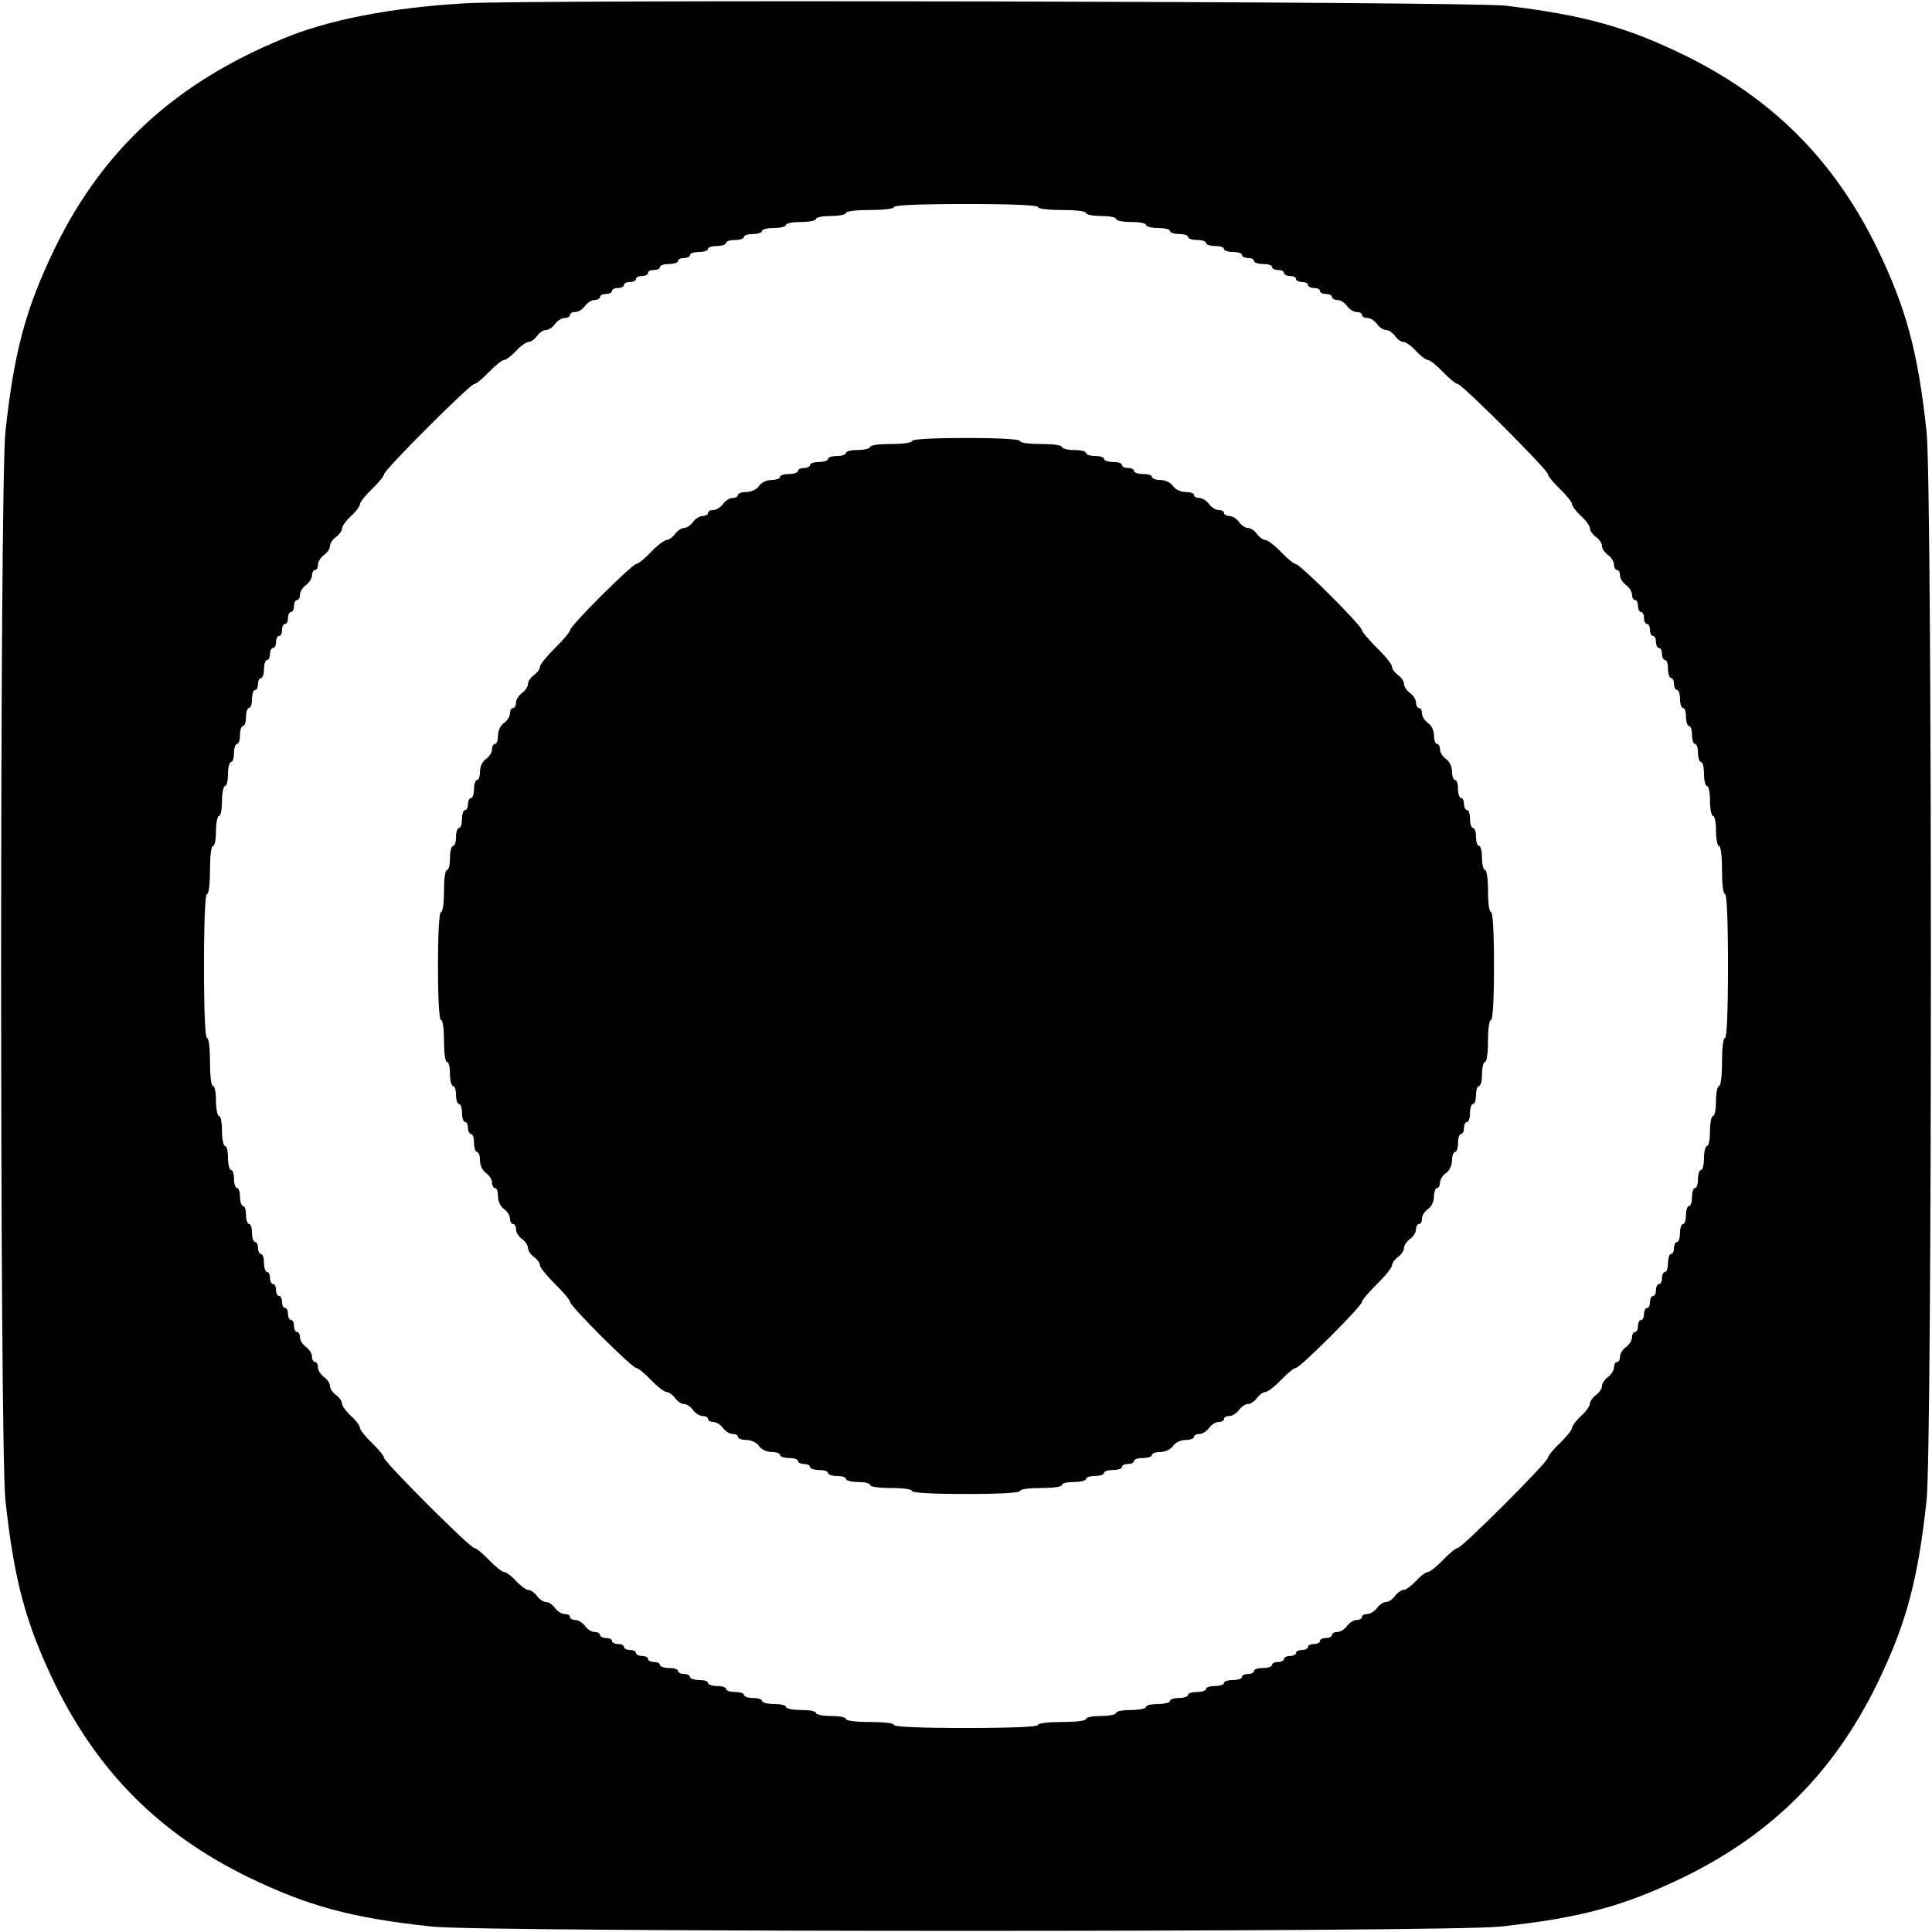
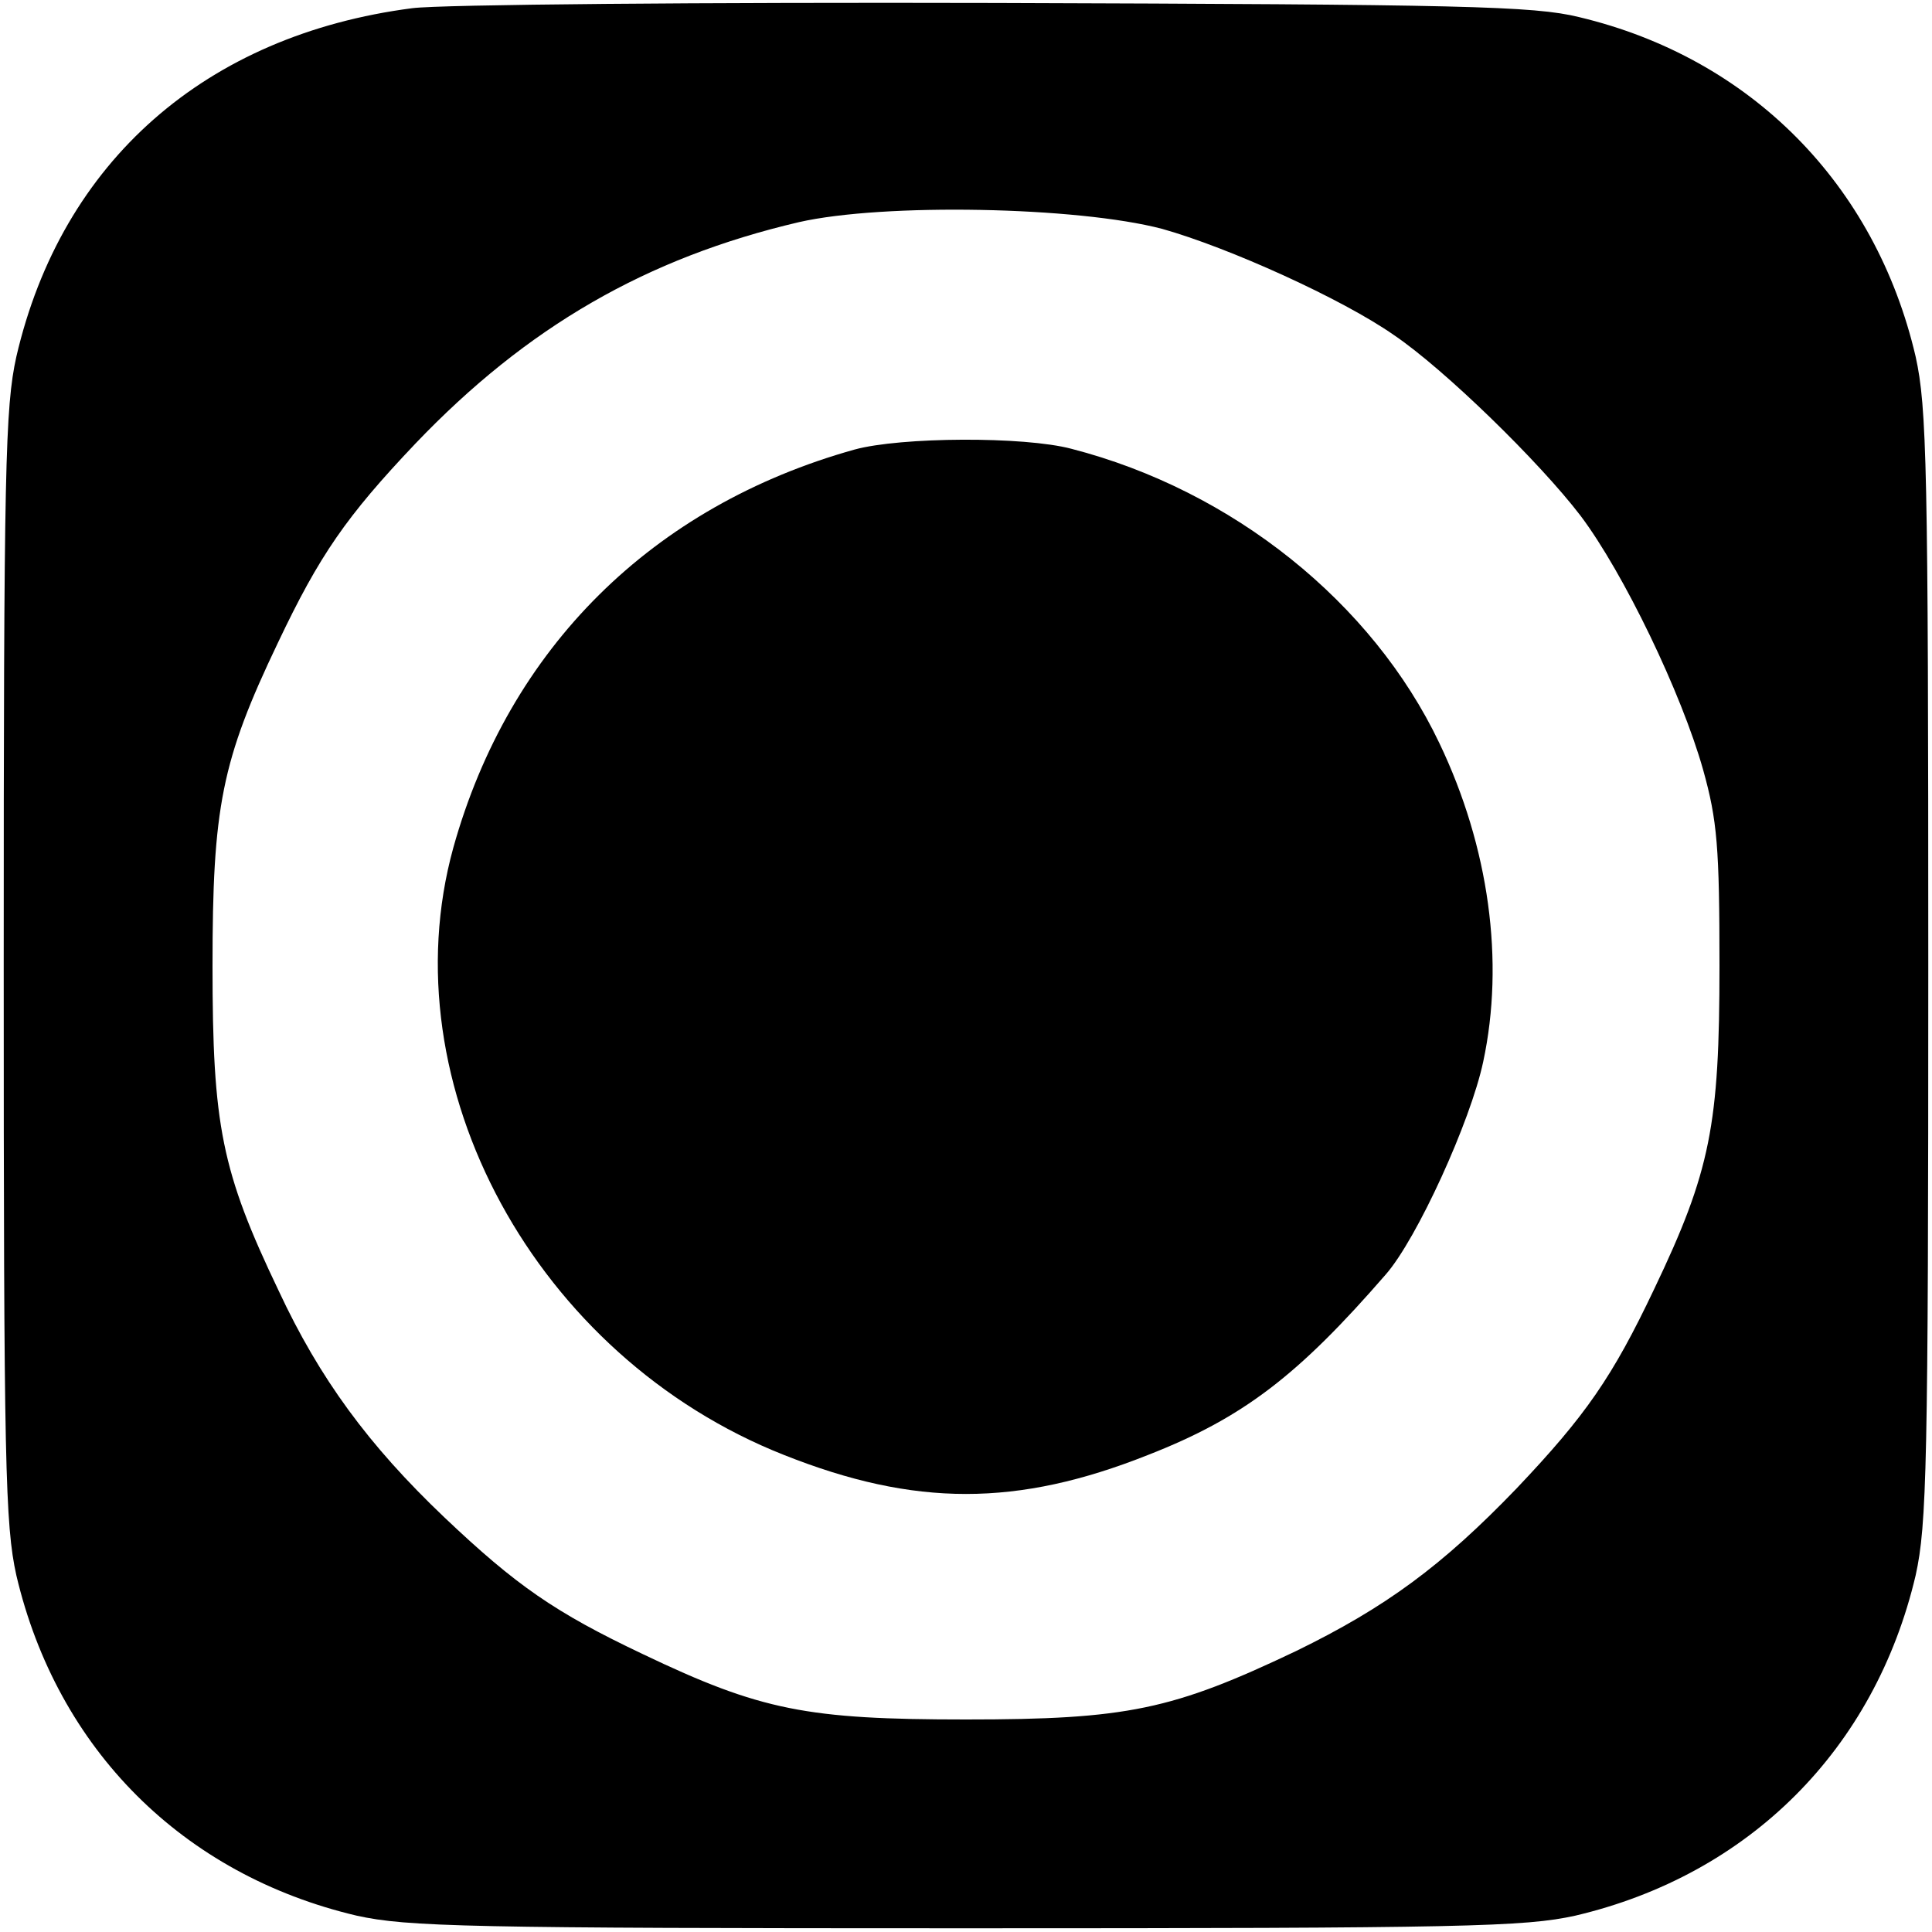
- <svg xmlns="http://www.w3.org/2000/svg" version="1.0" width="644pt" height="644pt" viewBox="0 0 644 644" preserveAspectRatio="xMidYMid meet">
-   <g transform="translate(0,644) scale(0.1,-0.1)" fill="#000000" stroke="none">
-     <path d="M1550 6429 c-251 -15 -457 -55 -609 -119 -356 -147 -597 -368 -757 -695 -98 -202 -137 -346 -166 -615 -19 -182 -19 -3378 0 -3560 29 -269 68 -413 166 -615 144 -293 348 -497 641 -641 202 -98 346 -137 615 -166 182 -19 3378 -19 3560 0 269 29 413 68 615 166 293 144 497 348 641 641 98 202 137 346 166 615 19 182 19 3378 0 3560 -29 269 -68 413 -166 615 -144 293 -348 497 -641 641 -193 94 -333 133 -595 165 -114 14 -3256 21 -3470 8z m1910 -679 c0 -6 33 -10 80 -10 47 0 80 -4 80 -10 0 -5 23 -10 50 -10 28 0 50 -4 50 -10 0 -5 23 -10 50 -10 28 0 50 -4 50 -10 0 -5 18 -10 40 -10 22 0 40 -4 40 -10 0 -5 14 -10 30 -10 17 0 30 -4 30 -10 0 -5 14 -10 30 -10 17 0 30 -4 30 -10 0 -5 14 -10 30 -10 17 0 30 -4 30 -10 0 -5 14 -10 30 -10 17 0 30 -4 30 -10 0 -5 9 -10 20 -10 11 0 20 -4 20 -10 0 -5 14 -10 30 -10 17 0 30 -4 30 -10 0 -5 9 -10 20 -10 11 0 20 -4 20 -10 0 -5 9 -10 20 -10 11 0 20 -4 20 -10 0 -5 9 -10 20 -10 11 0 20 -4 20 -10 0 -5 9 -10 20 -10 11 0 20 -4 20 -10 0 -5 9 -10 20 -10 11 0 20 -4 20 -10 0 -5 8 -10 18 -10 10 0 24 -9 32 -20 8 -11 22 -20 32 -20 10 0 18 -4 18 -10 0 -5 8 -10 18 -10 10 0 24 -9 32 -20 8 -11 21 -20 30 -20 9 0 22 -9 30 -20 8 -11 21 -20 28 -20 8 0 27 -13 42 -30 15 -16 33 -30 40 -30 6 0 29 -18 50 -40 21 -22 43 -40 49 -40 14 0 301 -287 301 -301 0 -6 18 -28 40 -49 22 -21 40 -44 40 -50 0 -7 14 -25 30 -40 17 -15 30 -34 30 -42 0 -7 9 -20 20 -28 11 -8 20 -21 20 -30 0 -9 9 -22 20 -30 11 -8 20 -22 20 -32 0 -10 5 -18 10 -18 6 0 10 -8 10 -18 0 -10 9 -24 20 -32 11 -8 20 -22 20 -32 0 -10 5 -18 10 -18 6 0 10 -9 10 -20 0 -11 5 -20 10 -20 6 0 10 -9 10 -20 0 -11 5 -20 10 -20 6 0 10 -9 10 -20 0 -11 5 -20 10 -20 6 0 10 -9 10 -20 0 -11 5 -20 10 -20 6 0 10 -9 10 -20 0 -11 5 -20 10 -20 6 0 10 -13 10 -30 0 -16 5 -30 10 -30 6 0 10 -9 10 -20 0 -11 5 -20 10 -20 6 0 10 -13 10 -30 0 -16 5 -30 10 -30 6 0 10 -13 10 -30 0 -16 5 -30 10 -30 6 0 10 -13 10 -30 0 -16 5 -30 10 -30 6 0 10 -13 10 -30 0 -16 5 -30 10 -30 6 0 10 -18 10 -40 0 -22 5 -40 10 -40 6 0 10 -22 10 -50 0 -27 5 -50 10 -50 6 0 10 -22 10 -50 0 -27 5 -50 10 -50 6 0 10 -33 10 -80 0 -47 4 -80 10 -80 6 0 10 -87 10 -240 0 -153 -4 -240 -10 -240 -6 0 -10 -33 -10 -80 0 -47 -4 -80 -10 -80 -5 0 -10 -22 -10 -50 0 -27 -4 -50 -10 -50 -5 0 -10 -22 -10 -50 0 -27 -4 -50 -10 -50 -5 0 -10 -18 -10 -40 0 -22 -4 -40 -10 -40 -5 0 -10 -13 -10 -30 0 -16 -4 -30 -10 -30 -5 0 -10 -13 -10 -30 0 -16 -4 -30 -10 -30 -5 0 -10 -13 -10 -30 0 -16 -4 -30 -10 -30 -5 0 -10 -13 -10 -30 0 -16 -4 -30 -10 -30 -5 0 -10 -9 -10 -20 0 -11 -4 -20 -10 -20 -5 0 -10 -13 -10 -30 0 -16 -4 -30 -10 -30 -5 0 -10 -9 -10 -20 0 -11 -4 -20 -10 -20 -5 0 -10 -9 -10 -20 0 -11 -4 -20 -10 -20 -5 0 -10 -9 -10 -20 0 -11 -4 -20 -10 -20 -5 0 -10 -9 -10 -20 0 -11 -4 -20 -10 -20 -5 0 -10 -9 -10 -20 0 -11 -4 -20 -10 -20 -5 0 -10 -8 -10 -18 0 -10 -9 -24 -20 -32 -11 -8 -20 -22 -20 -32 0 -10 -4 -18 -10 -18 -5 0 -10 -8 -10 -18 0 -10 -9 -24 -20 -32 -11 -8 -20 -21 -20 -30 0 -9 -9 -22 -20 -30 -11 -8 -20 -21 -20 -28 0 -8 -13 -27 -30 -42 -16 -15 -30 -33 -30 -40 0 -6 -18 -29 -40 -50 -22 -21 -40 -43 -40 -49 0 -14 -287 -301 -301 -301 -6 0 -28 -18 -49 -40 -21 -22 -44 -40 -50 -40 -7 0 -25 -13 -40 -30 -15 -16 -34 -30 -42 -30 -7 0 -20 -9 -28 -20 -8 -11 -21 -20 -30 -20 -9 0 -22 -9 -30 -20 -8 -11 -22 -20 -32 -20 -10 0 -18 -4 -18 -10 0 -5 -8 -10 -18 -10 -10 0 -24 -9 -32 -20 -8 -11 -22 -20 -32 -20 -10 0 -18 -4 -18 -10 0 -5 -9 -10 -20 -10 -11 0 -20 -4 -20 -10 0 -5 -9 -10 -20 -10 -11 0 -20 -4 -20 -10 0 -5 -9 -10 -20 -10 -11 0 -20 -4 -20 -10 0 -5 -9 -10 -20 -10 -11 0 -20 -4 -20 -10 0 -5 -9 -10 -20 -10 -11 0 -20 -4 -20 -10 0 -5 -13 -10 -30 -10 -16 0 -30 -4 -30 -10 0 -5 -9 -10 -20 -10 -11 0 -20 -4 -20 -10 0 -5 -13 -10 -30 -10 -16 0 -30 -4 -30 -10 0 -5 -13 -10 -30 -10 -16 0 -30 -4 -30 -10 0 -5 -13 -10 -30 -10 -16 0 -30 -4 -30 -10 0 -5 -13 -10 -30 -10 -16 0 -30 -4 -30 -10 0 -5 -18 -10 -40 -10 -22 0 -40 -4 -40 -10 0 -5 -22 -10 -50 -10 -27 0 -50 -4 -50 -10 0 -5 -22 -10 -50 -10 -27 0 -50 -4 -50 -10 0 -6 -33 -10 -80 -10 -47 0 -80 -4 -80 -10 0 -6 -87 -10 -240 -10 -153 0 -240 4 -240 10 0 6 -33 10 -80 10 -47 0 -80 4 -80 10 0 6 -22 10 -50 10 -27 0 -50 5 -50 10 0 6 -22 10 -50 10 -27 0 -50 5 -50 10 0 6 -18 10 -40 10 -22 0 -40 5 -40 10 0 6 -13 10 -30 10 -16 0 -30 5 -30 10 0 6 -13 10 -30 10 -16 0 -30 5 -30 10 0 6 -13 10 -30 10 -16 0 -30 5 -30 10 0 6 -13 10 -30 10 -16 0 -30 5 -30 10 0 6 -9 10 -20 10 -11 0 -20 5 -20 10 0 6 -13 10 -30 10 -16 0 -30 5 -30 10 0 6 -9 10 -20 10 -11 0 -20 5 -20 10 0 6 -9 10 -20 10 -11 0 -20 5 -20 10 0 6 -9 10 -20 10 -11 0 -20 5 -20 10 0 6 -9 10 -20 10 -11 0 -20 5 -20 10 0 6 -9 10 -20 10 -11 0 -20 5 -20 10 0 6 -8 10 -18 10 -10 0 -24 9 -32 20 -8 11 -22 20 -32 20 -10 0 -18 5 -18 10 0 6 -8 10 -18 10 -10 0 -24 9 -32 20 -8 11 -21 20 -30 20 -9 0 -22 9 -30 20 -8 11 -21 20 -28 20 -8 0 -27 14 -42 30 -15 17 -33 30 -40 30 -6 0 -29 18 -50 40 -21 22 -43 40 -49 40 -14 0 -301 287 -301 301 0 6 -18 28 -40 49 -22 21 -40 44 -40 50 0 7 -13 25 -30 40 -16 15 -30 34 -30 42 0 7 -9 20 -20 28 -11 8 -20 21 -20 30 0 9 -9 22 -20 30 -11 8 -20 22 -20 32 0 10 -4 18 -10 18 -5 0 -10 8 -10 18 0 10 -9 24 -20 32 -11 8 -20 22 -20 32 0 10 -4 18 -10 18 -5 0 -10 9 -10 20 0 11 -4 20 -10 20 -5 0 -10 9 -10 20 0 11 -4 20 -10 20 -5 0 -10 9 -10 20 0 11 -4 20 -10 20 -5 0 -10 9 -10 20 0 11 -4 20 -10 20 -5 0 -10 9 -10 20 0 11 -4 20 -10 20 -5 0 -10 14 -10 30 0 17 -4 30 -10 30 -5 0 -10 9 -10 20 0 11 -4 20 -10 20 -5 0 -10 14 -10 30 0 17 -4 30 -10 30 -5 0 -10 14 -10 30 0 17 -4 30 -10 30 -5 0 -10 14 -10 30 0 17 -4 30 -10 30 -5 0 -10 14 -10 30 0 17 -4 30 -10 30 -5 0 -10 18 -10 40 0 22 -4 40 -10 40 -5 0 -10 23 -10 50 0 28 -4 50 -10 50 -5 0 -10 23 -10 50 0 28 -4 50 -10 50 -6 0 -10 33 -10 80 0 47 -4 80 -10 80 -6 0 -10 87 -10 240 0 153 4 240 10 240 6 0 10 33 10 80 0 47 4 80 10 80 6 0 10 23 10 50 0 28 5 50 10 50 6 0 10 23 10 50 0 28 5 50 10 50 6 0 10 18 10 40 0 22 5 40 10 40 6 0 10 14 10 30 0 17 5 30 10 30 6 0 10 14 10 30 0 17 5 30 10 30 6 0 10 14 10 30 0 17 5 30 10 30 6 0 10 14 10 30 0 17 5 30 10 30 6 0 10 9 10 20 0 11 5 20 10 20 6 0 10 14 10 30 0 17 5 30 10 30 6 0 10 9 10 20 0 11 5 20 10 20 6 0 10 9 10 20 0 11 5 20 10 20 6 0 10 9 10 20 0 11 5 20 10 20 6 0 10 9 10 20 0 11 5 20 10 20 6 0 10 9 10 20 0 11 5 20 10 20 6 0 10 8 10 18 0 10 9 24 20 32 11 8 20 22 20 32 0 10 5 18 10 18 6 0 10 8 10 18 0 10 9 24 20 32 11 8 20 21 20 30 0 9 9 22 20 30 11 8 20 21 20 28 0 8 14 27 30 42 17 15 30 33 30 40 0 6 18 29 40 50 22 21 40 43 40 49 0 14 287 301 301 301 6 0 28 18 49 40 21 22 44 40 50 40 7 0 25 14 40 30 15 17 34 30 42 30 7 0 20 9 28 20 8 11 21 20 30 20 9 0 22 9 30 20 8 11 22 20 32 20 10 0 18 5 18 10 0 6 8 10 18 10 10 0 24 9 32 20 8 11 22 20 32 20 10 0 18 5 18 10 0 6 9 10 20 10 11 0 20 5 20 10 0 6 9 10 20 10 11 0 20 5 20 10 0 6 9 10 20 10 11 0 20 5 20 10 0 6 9 10 20 10 11 0 20 5 20 10 0 6 9 10 20 10 11 0 20 5 20 10 0 6 14 10 30 10 17 0 30 5 30 10 0 6 9 10 20 10 11 0 20 5 20 10 0 6 14 10 30 10 17 0 30 5 30 10 0 6 14 10 30 10 17 0 30 5 30 10 0 6 14 10 30 10 17 0 30 5 30 10 0 6 14 10 30 10 17 0 30 5 30 10 0 6 18 10 40 10 22 0 40 5 40 10 0 6 23 10 50 10 28 0 50 5 50 10 0 6 23 10 50 10 28 0 50 5 50 10 0 6 33 10 80 10 47 0 80 4 80 10 0 6 87 10 240 10 153 0 240 -4 240 -10z" />
-     <path d="M3040 4970 c0 -6 -30 -10 -70 -10 -40 0 -70 -4 -70 -10 0 -5 -18 -10 -40 -10 -22 0 -40 -4 -40 -10 0 -5 -13 -10 -30 -10 -16 0 -30 -4 -30 -10 0 -5 -13 -10 -30 -10 -16 0 -30 -4 -30 -10 0 -5 -9 -10 -20 -10 -11 0 -20 -4 -20 -10 0 -5 -13 -10 -30 -10 -16 0 -30 -4 -30 -10 0 -5 -13 -10 -28 -10 -16 0 -34 -8 -42 -20 -8 -12 -26 -20 -42 -20 -15 0 -28 -4 -28 -10 0 -5 -8 -10 -18 -10 -10 0 -24 -9 -32 -20 -8 -11 -22 -20 -32 -20 -10 0 -18 -4 -18 -10 0 -5 -8 -10 -18 -10 -10 0 -24 -9 -32 -20 -8 -11 -21 -20 -30 -20 -9 0 -22 -9 -30 -20 -8 -11 -21 -20 -28 -20 -7 0 -31 -18 -52 -40 -21 -22 -43 -40 -49 -40 -14 0 -221 -206 -221 -221 0 -5 -22 -32 -50 -59 -27 -27 -50 -55 -50 -62 0 -8 -9 -20 -20 -28 -11 -8 -20 -21 -20 -30 0 -9 -9 -22 -20 -30 -11 -8 -20 -22 -20 -32 0 -10 -4 -18 -10 -18 -5 0 -10 -8 -10 -18 0 -10 -9 -24 -20 -32 -12 -8 -20 -26 -20 -42 0 -15 -4 -28 -10 -28 -5 0 -10 -8 -10 -18 0 -10 -9 -24 -20 -32 -12 -8 -20 -26 -20 -42 0 -15 -4 -28 -10 -28 -5 0 -10 -13 -10 -30 0 -16 -4 -30 -10 -30 -5 0 -10 -9 -10 -20 0 -11 -4 -20 -10 -20 -5 0 -10 -13 -10 -30 0 -16 -4 -30 -10 -30 -5 0 -10 -13 -10 -30 0 -16 -4 -30 -10 -30 -5 0 -10 -18 -10 -40 0 -22 -4 -40 -10 -40 -6 0 -10 -30 -10 -70 0 -40 -4 -70 -10 -70 -6 0 -10 -67 -10 -180 0 -113 4 -180 10 -180 6 0 10 -30 10 -70 0 -40 4 -70 10 -70 6 0 10 -18 10 -40 0 -22 5 -40 10 -40 6 0 10 -13 10 -30 0 -16 5 -30 10 -30 6 0 10 -13 10 -30 0 -16 5 -30 10 -30 6 0 10 -9 10 -20 0 -11 5 -20 10 -20 6 0 10 -13 10 -30 0 -16 5 -30 10 -30 6 0 10 -13 10 -28 0 -16 8 -34 20 -42 11 -8 20 -22 20 -32 0 -10 5 -18 10 -18 6 0 10 -13 10 -28 0 -16 8 -34 20 -42 11 -8 20 -22 20 -32 0 -10 5 -18 10 -18 6 0 10 -8 10 -18 0 -10 9 -24 20 -32 11 -8 20 -21 20 -30 0 -9 9 -22 20 -30 11 -8 20 -20 20 -28 0 -7 23 -35 50 -62 28 -27 50 -54 50 -59 0 -15 207 -221 221 -221 6 0 28 -18 49 -40 21 -22 45 -40 52 -40 7 0 20 -9 28 -20 8 -11 21 -20 30 -20 9 0 22 -9 30 -20 8 -11 22 -20 32 -20 10 0 18 -4 18 -10 0 -5 8 -10 18 -10 10 0 24 -9 32 -20 8 -11 22 -20 32 -20 10 0 18 -4 18 -10 0 -5 13 -10 28 -10 16 0 34 -8 42 -20 8 -12 26 -20 42 -20 15 0 28 -4 28 -10 0 -5 14 -10 30 -10 17 0 30 -4 30 -10 0 -5 9 -10 20 -10 11 0 20 -4 20 -10 0 -5 14 -10 30 -10 17 0 30 -4 30 -10 0 -5 14 -10 30 -10 17 0 30 -4 30 -10 0 -5 18 -10 40 -10 22 0 40 -4 40 -10 0 -6 30 -10 70 -10 40 0 70 -4 70 -10 0 -6 67 -10 180 -10 113 0 180 4 180 10 0 6 30 10 70 10 40 0 70 4 70 10 0 6 18 10 40 10 22 0 40 5 40 10 0 6 14 10 30 10 17 0 30 5 30 10 0 6 14 10 30 10 17 0 30 5 30 10 0 6 9 10 20 10 11 0 20 5 20 10 0 6 14 10 30 10 17 0 30 5 30 10 0 6 13 10 28 10 16 0 34 8 42 20 8 12 26 20 42 20 15 0 28 5 28 10 0 6 8 10 18 10 10 0 24 9 32 20 8 11 22 20 32 20 10 0 18 5 18 10 0 6 8 10 18 10 10 0 24 9 32 20 8 11 21 20 30 20 9 0 22 9 30 20 8 11 21 20 28 20 7 0 31 18 52 40 21 22 43 40 49 40 14 0 221 206 221 221 0 5 23 32 50 59 28 27 50 55 50 62 0 8 9 20 20 28 11 8 20 21 20 30 0 9 9 22 20 30 11 8 20 22 20 32 0 10 5 18 10 18 6 0 10 8 10 18 0 10 9 24 20 32 12 8 20 26 20 42 0 15 5 28 10 28 6 0 10 8 10 18 0 10 9 24 20 32 12 8 20 26 20 42 0 15 5 28 10 28 6 0 10 14 10 30 0 17 5 30 10 30 6 0 10 9 10 20 0 11 5 20 10 20 6 0 10 14 10 30 0 17 5 30 10 30 6 0 10 14 10 30 0 17 5 30 10 30 6 0 10 18 10 40 0 22 5 40 10 40 6 0 10 30 10 70 0 40 4 70 10 70 6 0 10 67 10 180 0 113 -4 180 -10 180 -6 0 -10 30 -10 70 0 40 -4 70 -10 70 -5 0 -10 18 -10 40 0 22 -4 40 -10 40 -5 0 -10 14 -10 30 0 17 -4 30 -10 30 -5 0 -10 14 -10 30 0 17 -4 30 -10 30 -5 0 -10 9 -10 20 0 11 -4 20 -10 20 -5 0 -10 14 -10 30 0 17 -4 30 -10 30 -5 0 -10 13 -10 28 0 16 -8 34 -20 42 -11 8 -20 22 -20 32 0 10 -4 18 -10 18 -5 0 -10 13 -10 28 0 16 -8 34 -20 42 -11 8 -20 22 -20 32 0 10 -4 18 -10 18 -5 0 -10 8 -10 18 0 10 -9 24 -20 32 -11 8 -20 21 -20 30 0 9 -9 22 -20 30 -11 8 -20 20 -20 28 0 7 -22 35 -50 62 -27 27 -50 54 -50 59 0 15 -207 221 -221 221 -6 0 -28 18 -49 40 -21 22 -45 40 -52 40 -7 0 -20 9 -28 20 -8 11 -21 20 -30 20 -9 0 -22 9 -30 20 -8 11 -22 20 -32 20 -10 0 -18 5 -18 10 0 6 -8 10 -18 10 -10 0 -24 9 -32 20 -8 11 -22 20 -32 20 -10 0 -18 5 -18 10 0 6 -13 10 -28 10 -16 0 -34 8 -42 20 -8 12 -26 20 -42 20 -15 0 -28 5 -28 10 0 6 -13 10 -30 10 -16 0 -30 5 -30 10 0 6 -9 10 -20 10 -11 0 -20 5 -20 10 0 6 -13 10 -30 10 -16 0 -30 5 -30 10 0 6 -13 10 -30 10 -16 0 -30 5 -30 10 0 6 -18 10 -40 10 -22 0 -40 5 -40 10 0 6 -30 10 -70 10 -40 0 -70 4 -70 10 0 6 -67 10 -180 10 -113 0 -180 -4 -180 -10z" />
+ <svg xmlns="http://www.w3.org/2000/svg" version="1.0" width="260pt" height="260pt" viewBox="0 0 260 260" preserveAspectRatio="xMidYMid meet">
+   <g transform="translate(0,260) scale(0.1,-0.1)" fill="#000000" stroke="none">
+     <path d="M555 2589 c-278 -36 -472 -206 -533 -469 -15 -68 -17 -148 -17 -820 0 -672 2 -752 17 -820 55 -234 224 -403 458 -458 68 -15 148 -17 820 -17 672 0 752 2 820 17 234 55 403 224 458 458 15 68 17 148 17 820 0 672 -2 752 -17 820 -54 232 -222 402 -453 457 -61 15 -157 17 -785 19 -393 1 -746 -2 -785 -7z m1009 -297 c89 -25 242 -94 312 -143 68 -46 196 -171 251 -243 58 -77 136 -239 165 -342 19 -68 22 -104 22 -264 0 -214 -12 -276 -88 -435 -56 -118 -92 -170 -185 -268 -100 -104 -176 -160 -297 -219 -166 -79 -227 -92 -444 -92 -214 0 -276 12 -435 88 -118 56 -170 92 -267 184 -102 97 -168 187 -223 305 -77 161 -89 222 -89 437 0 214 12 276 88 435 56 118 92 170 185 268 150 157 311 250 516 298 114 26 375 21 489 -9z" />
+     <path d="M1150 1995 c-272 -76 -465 -267 -540 -536 -88 -319 111 -685 445 -817 176 -70 314 -70 490 0 128 50 202 107 320 243 42 48 114 206 131 286 29 135 8 289 -59 429 -90 189 -278 340 -495 396 -64 17 -230 16 -292 -1z" />
  </g>
</svg>
